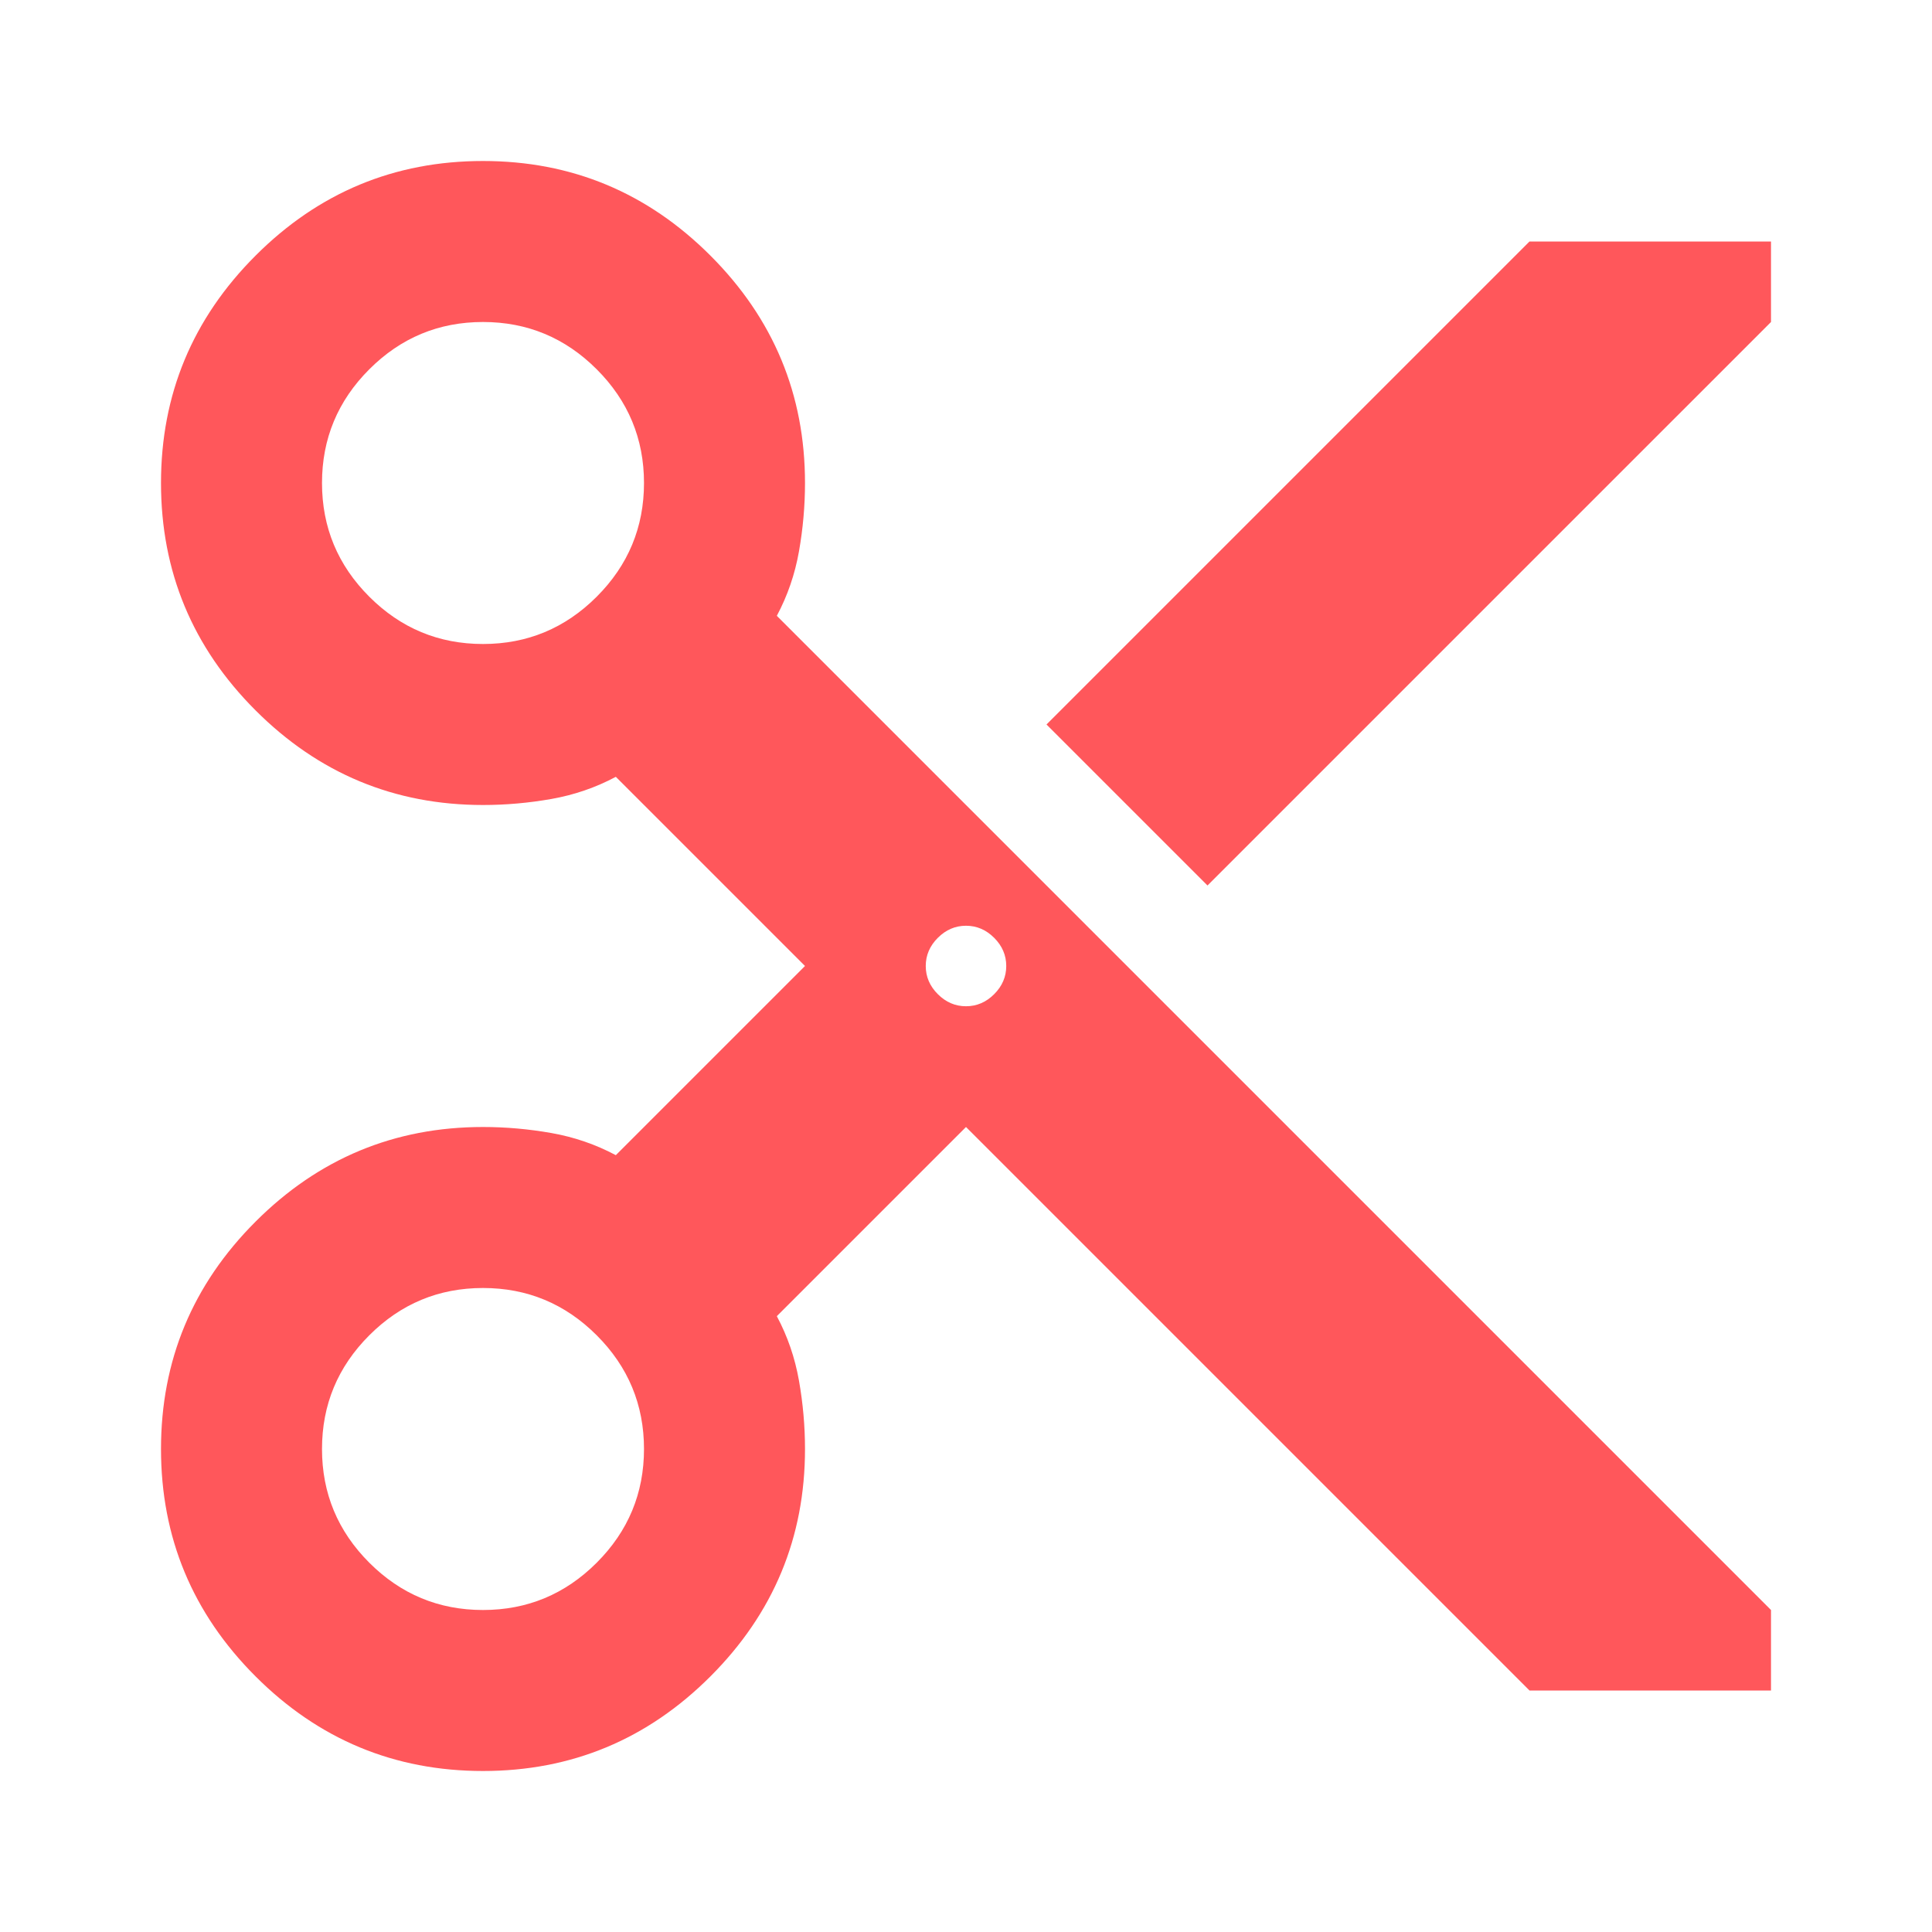
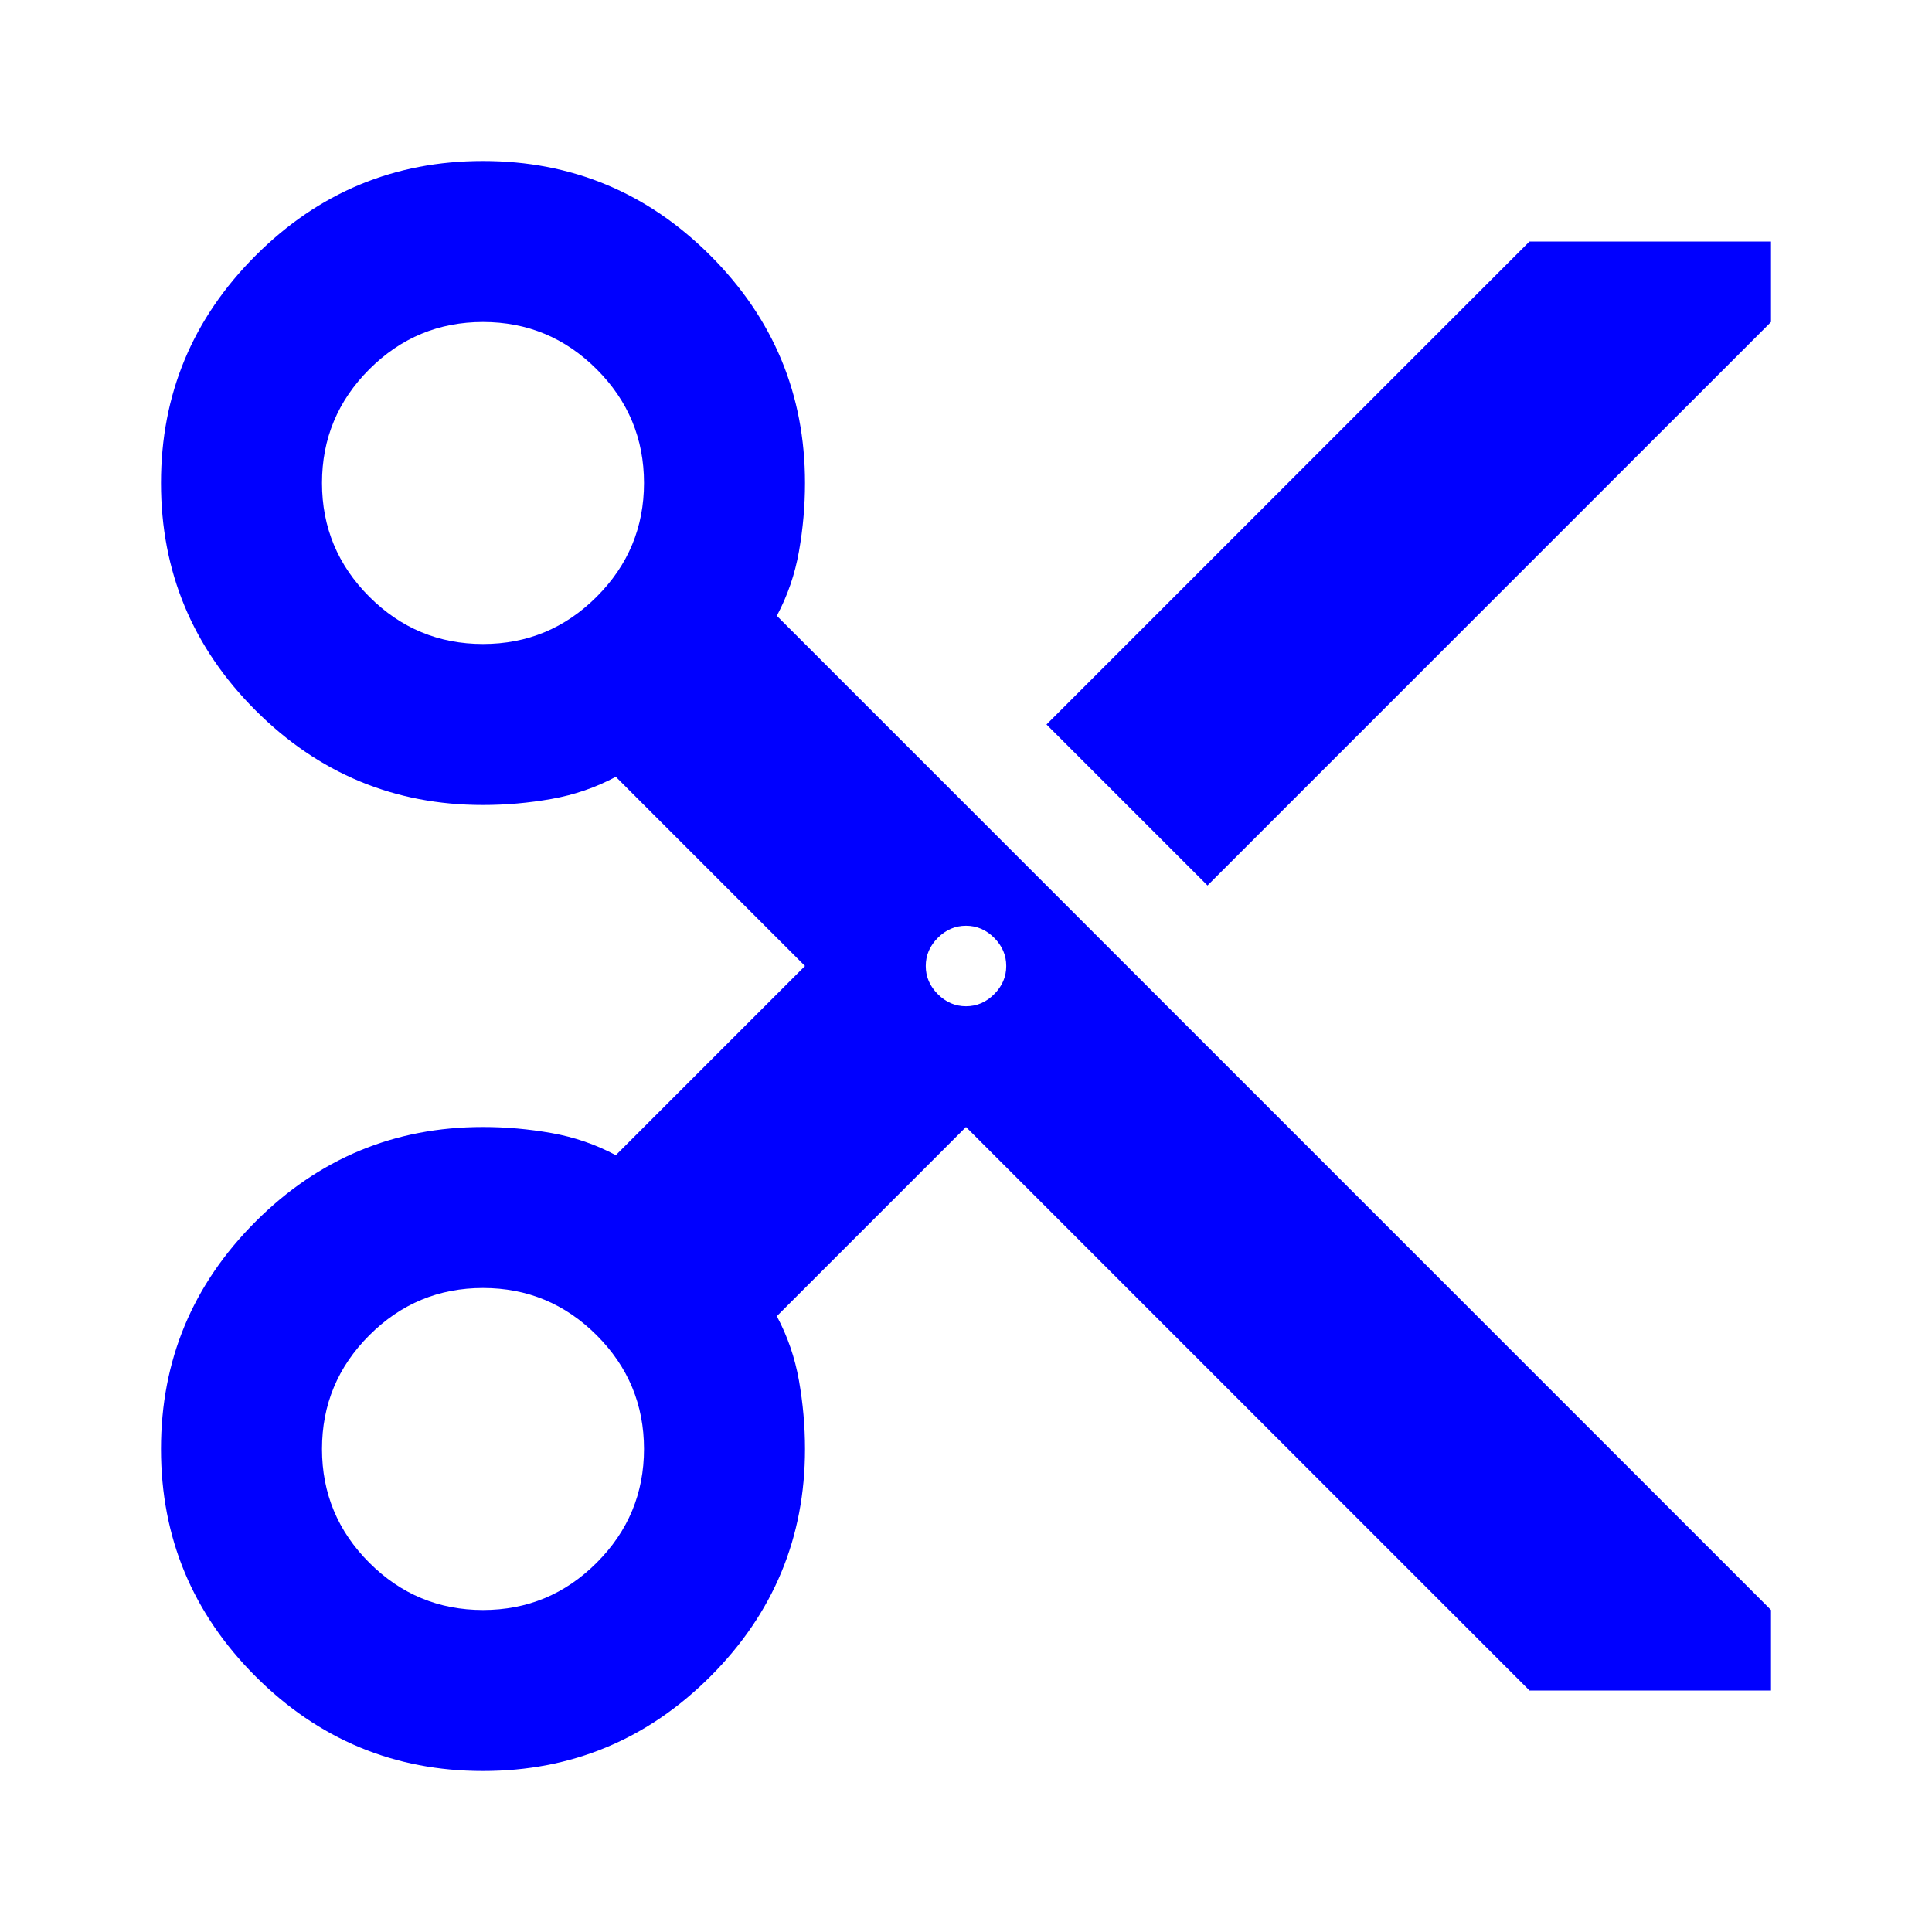
- <svg xmlns="http://www.w3.org/2000/svg" height="24px" viewBox="0 -960 960 960" width="24px" fill="#FF575B">
+ <svg xmlns="http://www.w3.org/2000/svg" height="24px" viewBox="0 -960 960 960" width="24px" fill="#0000ff">
  <path d="M760-120 480-400l-94 94q8 15 11 32t3 34q0 66-47 113T240-80q-66 0-113-47T80-240q0-66 47-113t113-47q17 0 34 3t32 11l94-94-94-94q-15 8-32 11t-34 3q-66 0-113-47T80-720q0-66 47-113t113-47q66 0 113 47t47 113q0 17-3 34t-11 32l494 494v40H760ZM600-520l-80-80 240-240h120v40L600-520ZM240-640q33 0 56.5-23.5T320-720q0-33-23.5-56.5T240-800q-33 0-56.5 23.5T160-720q0 33 23.5 56.5T240-640Zm240 180q8 0 14-6t6-14q0-8-6-14t-14-6q-8 0-14 6t-6 14q0 8 6 14t14 6ZM240-160q33 0 56.5-23.5T320-240q0-33-23.5-56.5T240-320q-33 0-56.5 23.5T160-240q0 33 23.5 56.5T240-160Z" />
</svg>
